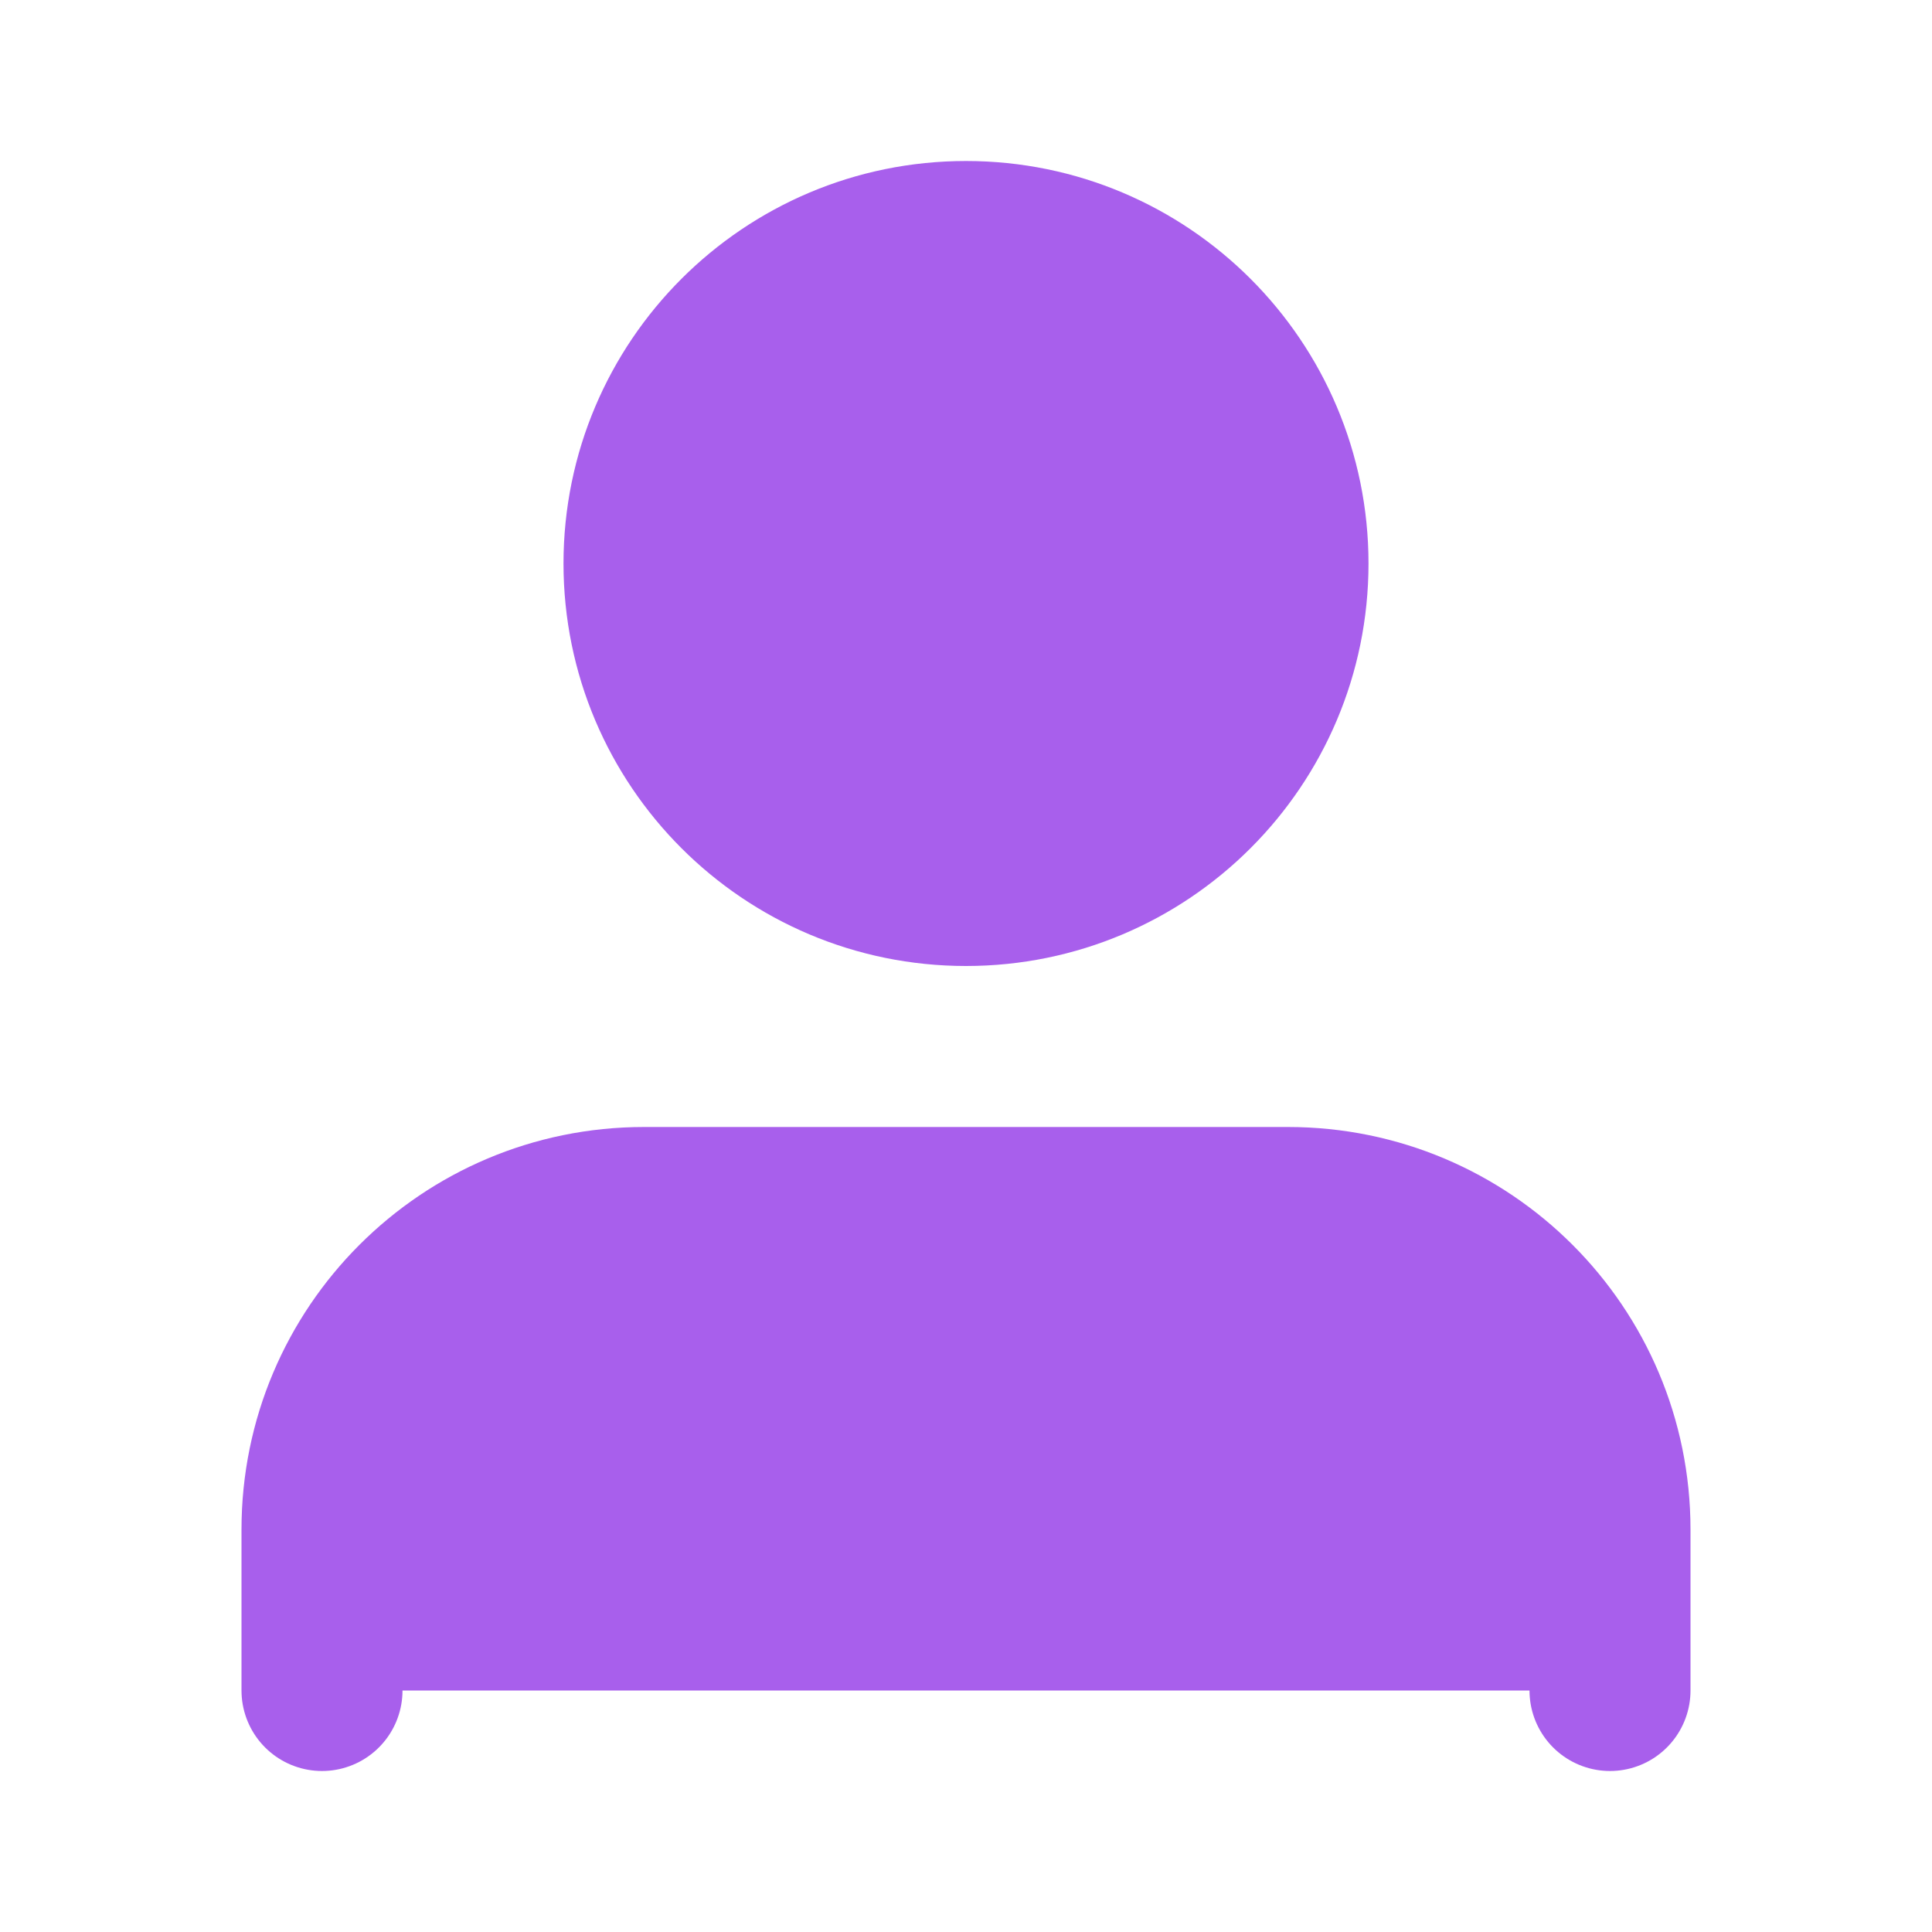
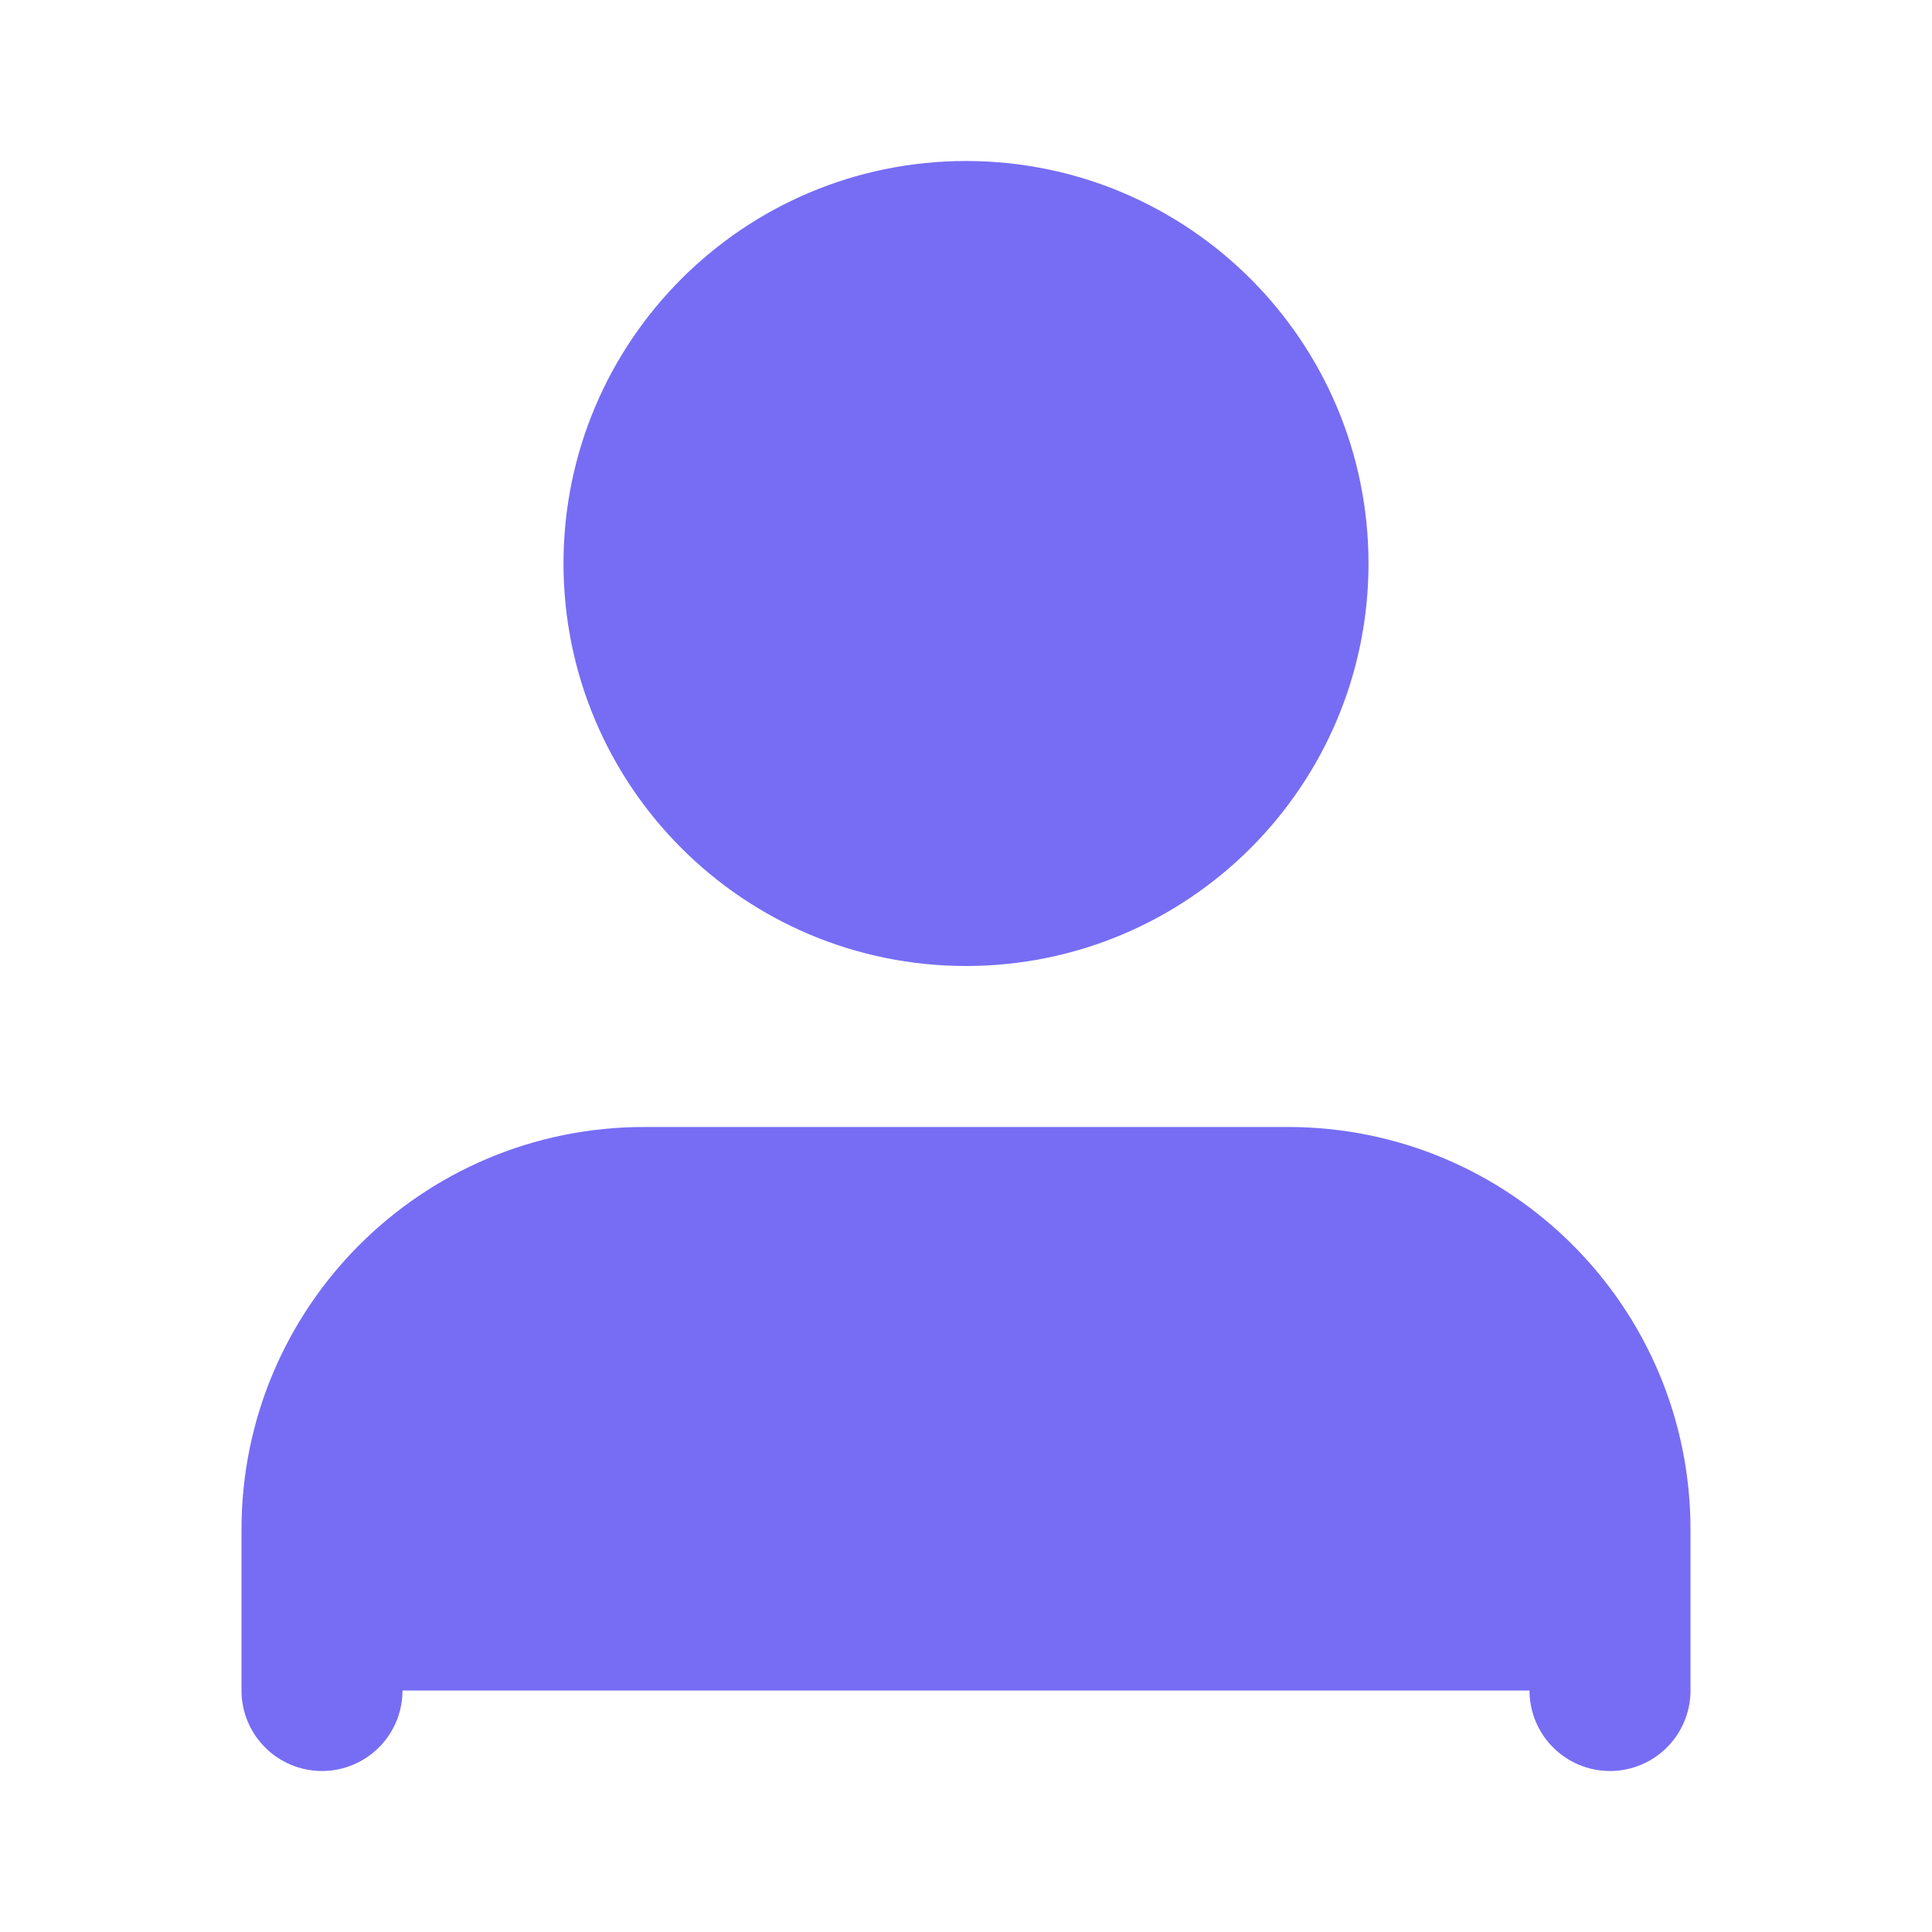
- <svg xmlns="http://www.w3.org/2000/svg" fill="rgb(168, 95, 236)" height="24" stroke="rgb(168, 95, 236)" stroke-linecap="round" stroke-linejoin="round" stroke-width="2" viewBox="0 0 24 24" width="24">
+ <svg xmlns="http://www.w3.org/2000/svg" fill="#766DF4" height="24" stroke="#766DF4" stroke-linecap="round" stroke-linejoin="round" stroke-width="2" viewBox="0 0 24 24" width="24">
  <path d="M20 21v-2a4 4 0 0 0-4-4H8a4 4 0 0 0-4 4v2" />
  <circle cx="12" cy="7" r="4" />
</svg>
